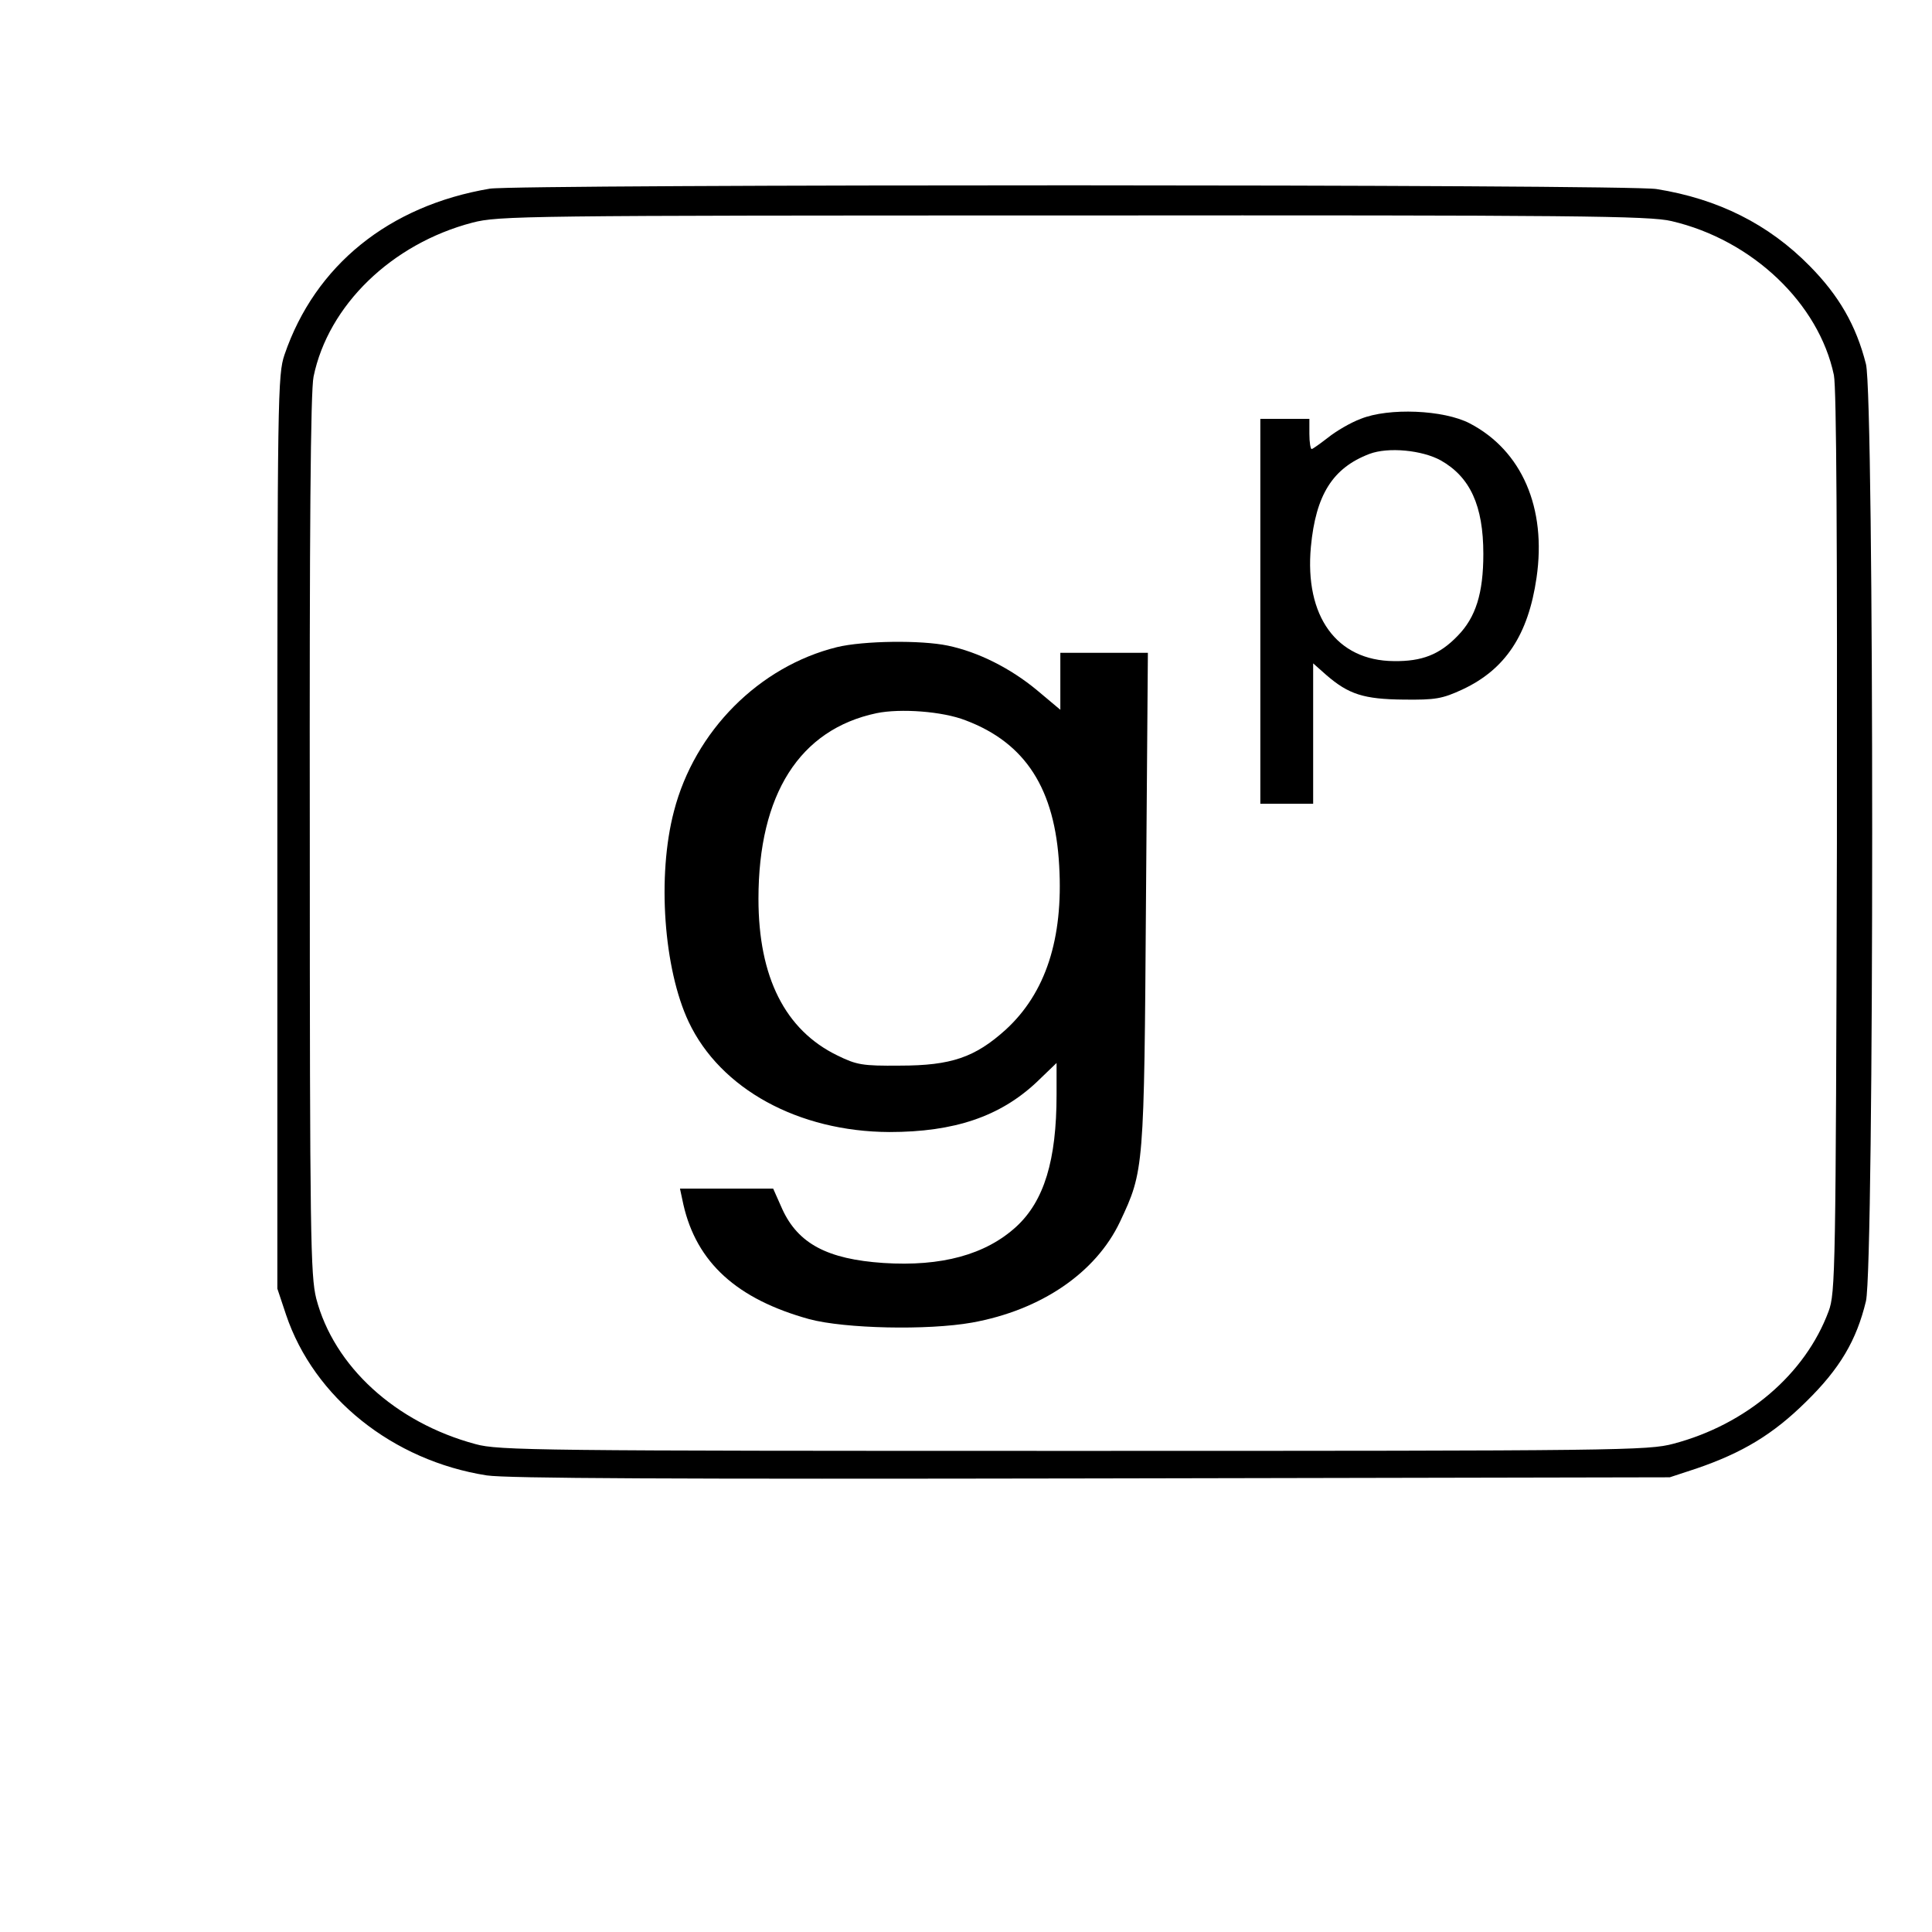
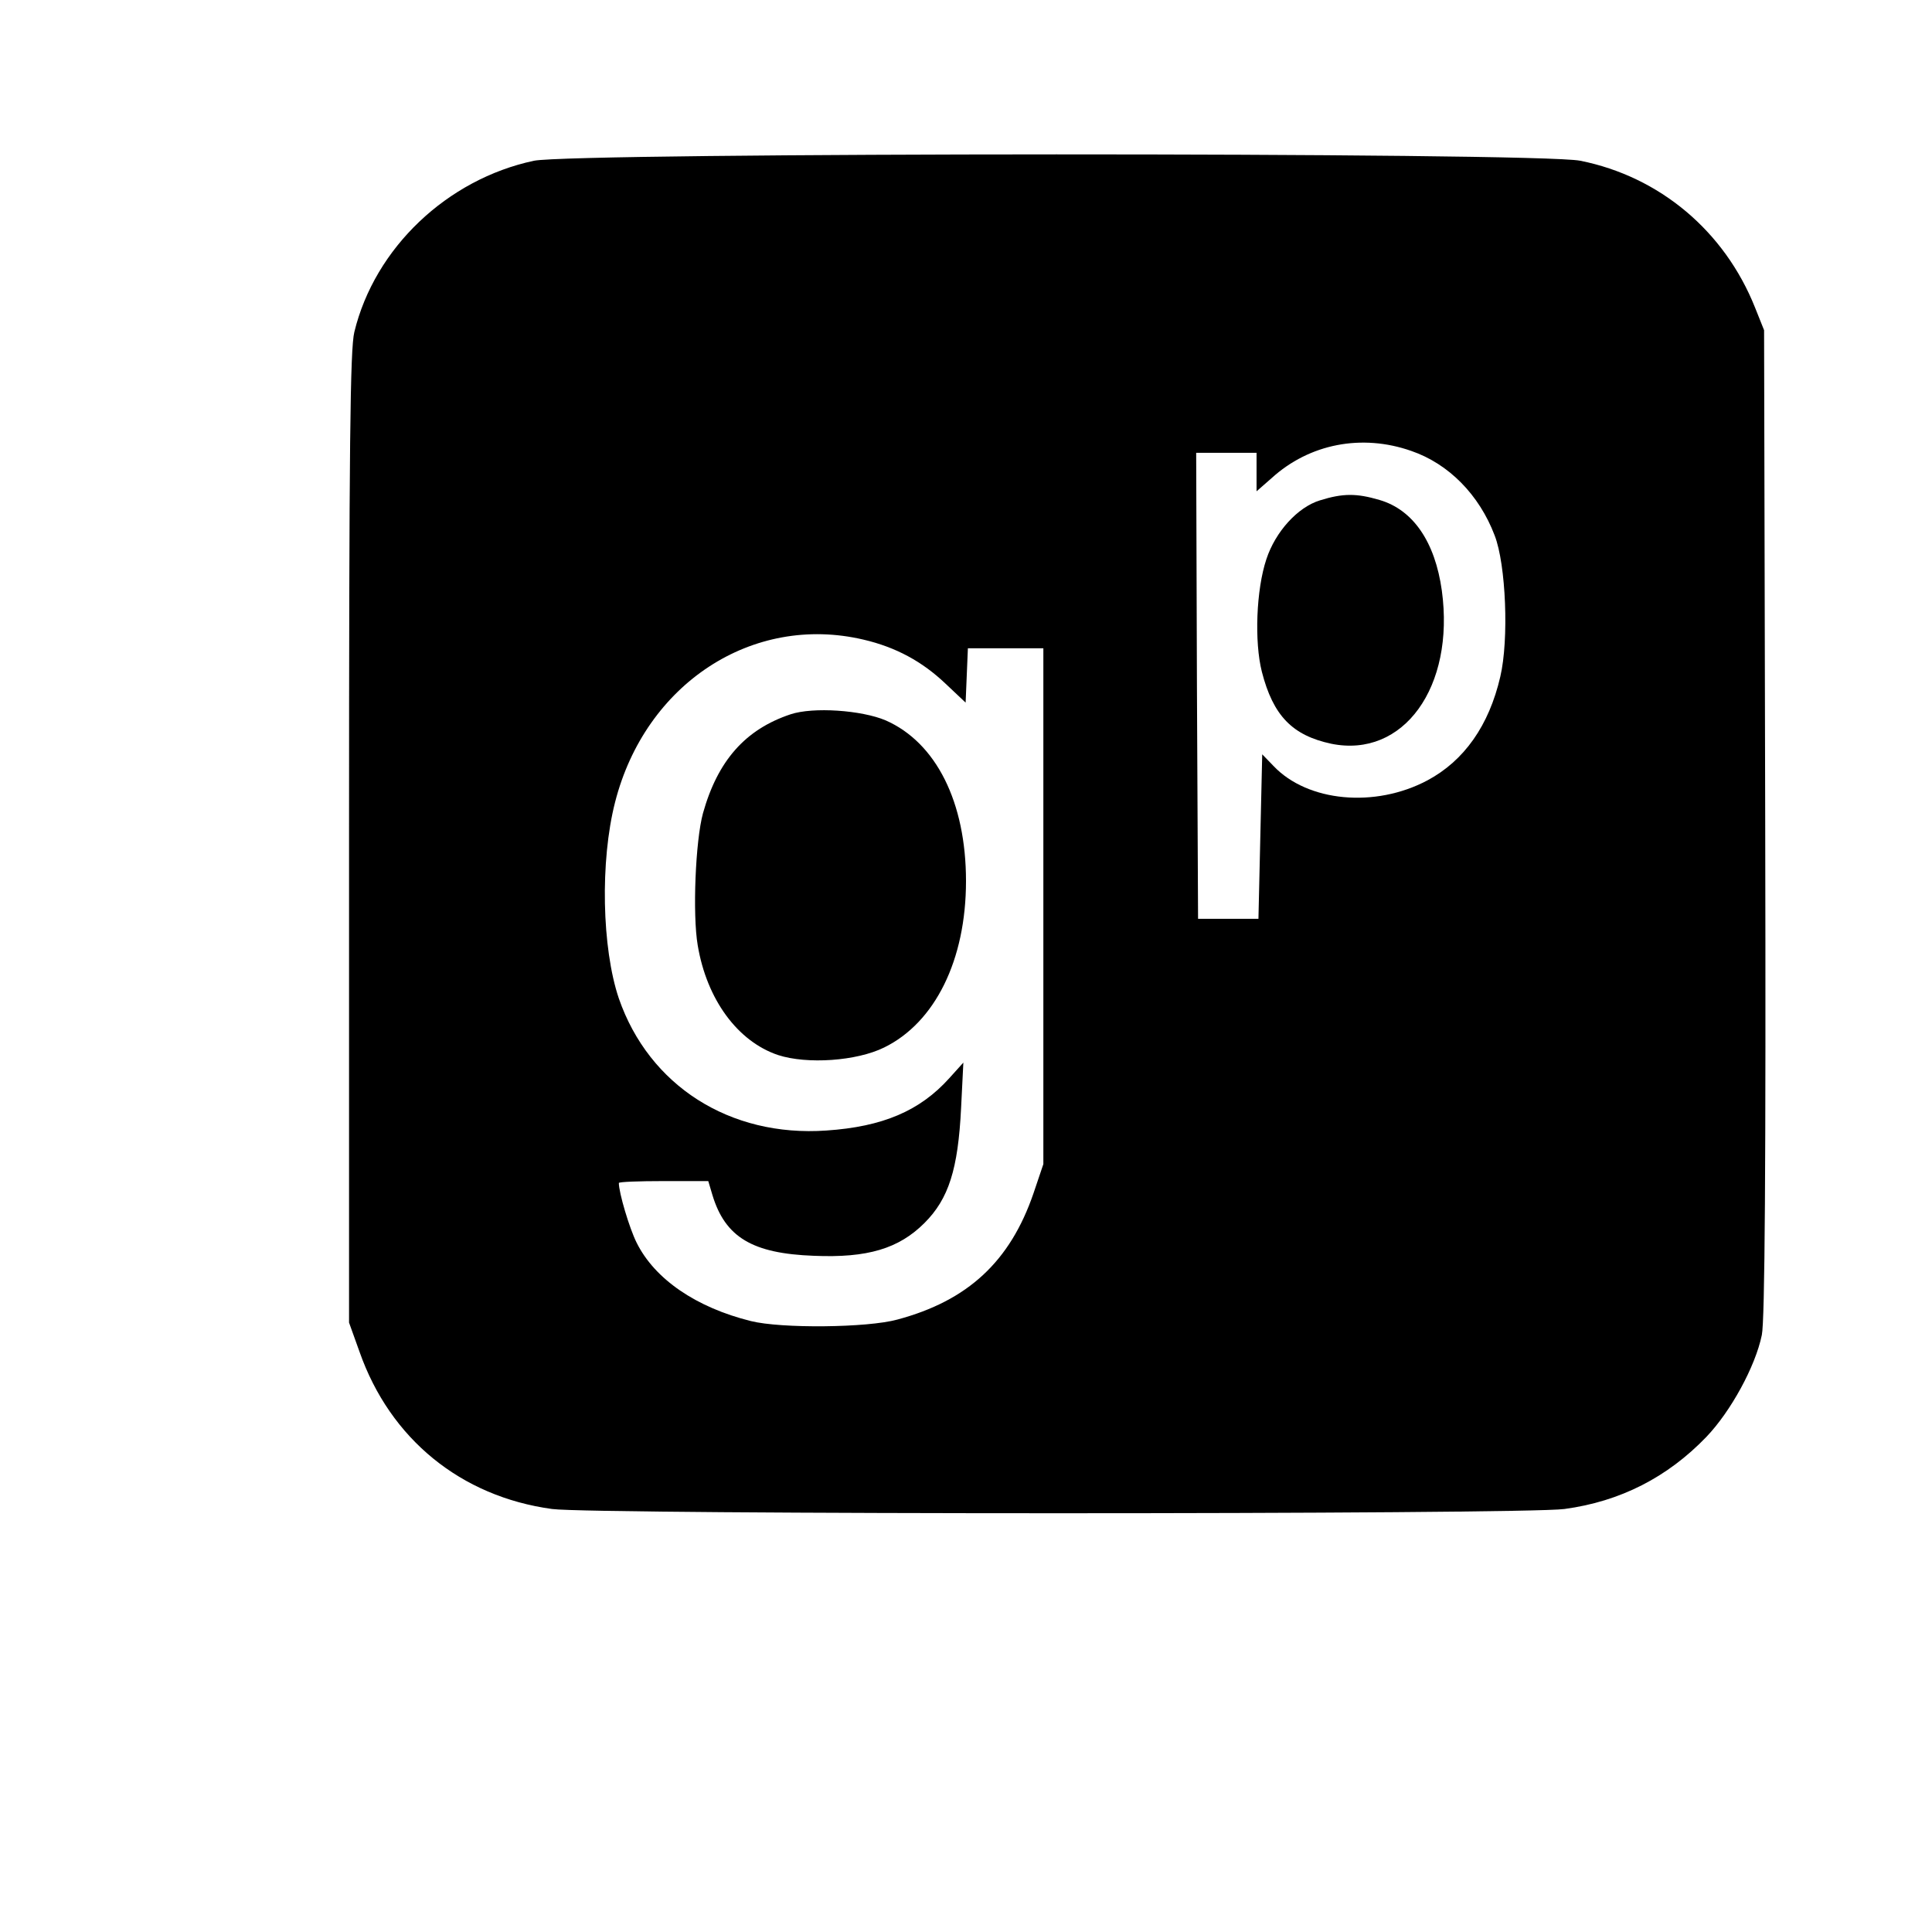
<svg xmlns="http://www.w3.org/2000/svg" version="1.0" width="512pt" height="512pt" viewBox="0 0 512 512" preserveAspectRatio="xMidYMid meet">
  <g transform="translate(0,512) scale(0.1,-0.1)" fill="#000000" stroke="none">
-     <path d="M1298 4620 c-267 -45 -463 -203 -544 -440 -18 -53 -19 -105 -19 -1265 l0 -1210 23 -69 c74 -220 283 -387 532 -426 55 -8 483 -10 1605 -8 l1530 3 70 23 c123 42 204 91 291 177 90 88 134 163 159 267 22 96 22 2395 0 2483 -26 103 -72 182 -149 260 -109 111 -243 178 -406 204 -77 13 -3018 13 -3092 1z m3132 -86 c214 -50 390 -218 430 -408 7 -35 9 -439 8 -1241 -3 -1134 -4 -1192 -22 -1240 -62 -167 -218 -300 -411 -351 -67 -18 -138 -19 -1590 -19 -1420 0 -1524 1 -1585 18 -212 57 -375 206 -422 386 -15 61 -17 163 -17 1228 -1 810 2 1178 10 1215 39 189 207 352 421 408 70 18 130 19 1593 19 1330 1 1528 -1 1585 -15z" />
-     <path d="M3606 4010 c-27 -10 -66 -33 -87 -50 -21 -16 -40 -30 -43 -30 -3 0 -6 18 -6 40 l0 40 -65 0 -65 0 0 -510 0 -510 70 0 70 0 0 186 0 186 35 -31 c59 -51 99 -64 205 -65 84 -1 102 2 156 27 113 53 174 144 196 296 27 185 -39 337 -177 409 -69 36 -215 42 -289 12z m212 -110 c78 -44 113 -120 113 -248 0 -104 -20 -168 -68 -217 -48 -50 -95 -68 -169 -67 -152 1 -237 119 -220 303 13 138 58 209 155 246 50 19 140 10 189 -17z" />
-     <path d="M2218 3405 c-206 -51 -377 -222 -432 -435 -45 -171 -27 -418 39 -558 84 -178 291 -291 532 -292 172 0 293 41 390 132 l53 51 0 -84 c0 -174 -33 -282 -107 -350 -81 -74 -198 -106 -352 -96 -148 10 -226 51 -268 143 l-24 54 -124 0 -123 0 9 -42 c35 -154 142 -251 334 -304 94 -25 313 -30 431 -9 183 33 328 132 392 267 64 136 64 138 69 856 l5 652 -116 0 -116 0 0 -75 0 -76 -62 52 c-70 58 -155 101 -236 118 -71 15 -224 13 -294 -4z m341 -194 c159 -60 237 -182 248 -386 11 -193 -36 -337 -142 -434 -81 -73 -144 -95 -280 -95 -100 -1 -115 2 -166 27 -138 67 -209 207 -209 415 0 277 109 449 313 492 63 13 175 5 236 -19z" />
+     <path d="M1415 4694 c-230 -49 -422 -231 -476 -454 -11 -45 -14 -293 -14 -1340 l0 -1285 28 -78 c81 -230 268 -383 510 -416 109 -15 2575 -15 2683 0 148 20 273 84 376 191 65 68 130 187 147 270 8 37 11 439 9 1358 l-3 1305 -24 60 c-81 203 -253 347 -463 389 -113 23 -2665 22 -2773 0z m2325 -769 c99 -34 180 -116 221 -224 30 -77 38 -276 15 -374 -30 -130 -96 -223 -193 -275 -139 -74 -318 -57 -408 38 l-30 31 -5 -218 -5 -218 -80 0 -80 0 -3 618 -2 617 80 0 80 0 0 -51 0 -51 40 35 c100 91 239 118 370 72z m-1452 -500 c86 -20 156 -58 218 -117 l53 -50 3 72 3 72 100 0 100 0 0 -684 0 -683 -26 -77 c-62 -181 -174 -285 -361 -335 -80 -22 -308 -24 -388 -4 -145 36 -255 111 -303 208 -19 38 -47 132 -47 158 0 3 53 5 118 5 l119 0 11 -37 c34 -112 106 -155 269 -161 142 -6 225 19 293 87 64 64 89 142 97 305 l6 120 -37 -41 c-78 -87 -177 -129 -326 -139 -256 -18 -470 119 -550 350 -45 133 -50 364 -10 520 80 314 364 500 658 431z" />
+     <path d="M3498 3794 c-59 -18 -118 -83 -142 -156 -27 -81 -32 -219 -12 -298 30 -117 81 -169 184 -191 191 -39 328 150 293 406 -18 129 -76 214 -165 240 -61 18 -97 18 -158 -1z" />
+     <path d="M2095 3227 c-120 -40 -193 -123 -232 -262 -20 -73 -28 -268 -14 -350 24 -144 106 -255 213 -291 77 -25 208 -16 281 20 135 66 217 232 217 441 0 209 -79 367 -213 426 -64 27 -192 36 -252 16z" />
  </g>
</svg>
